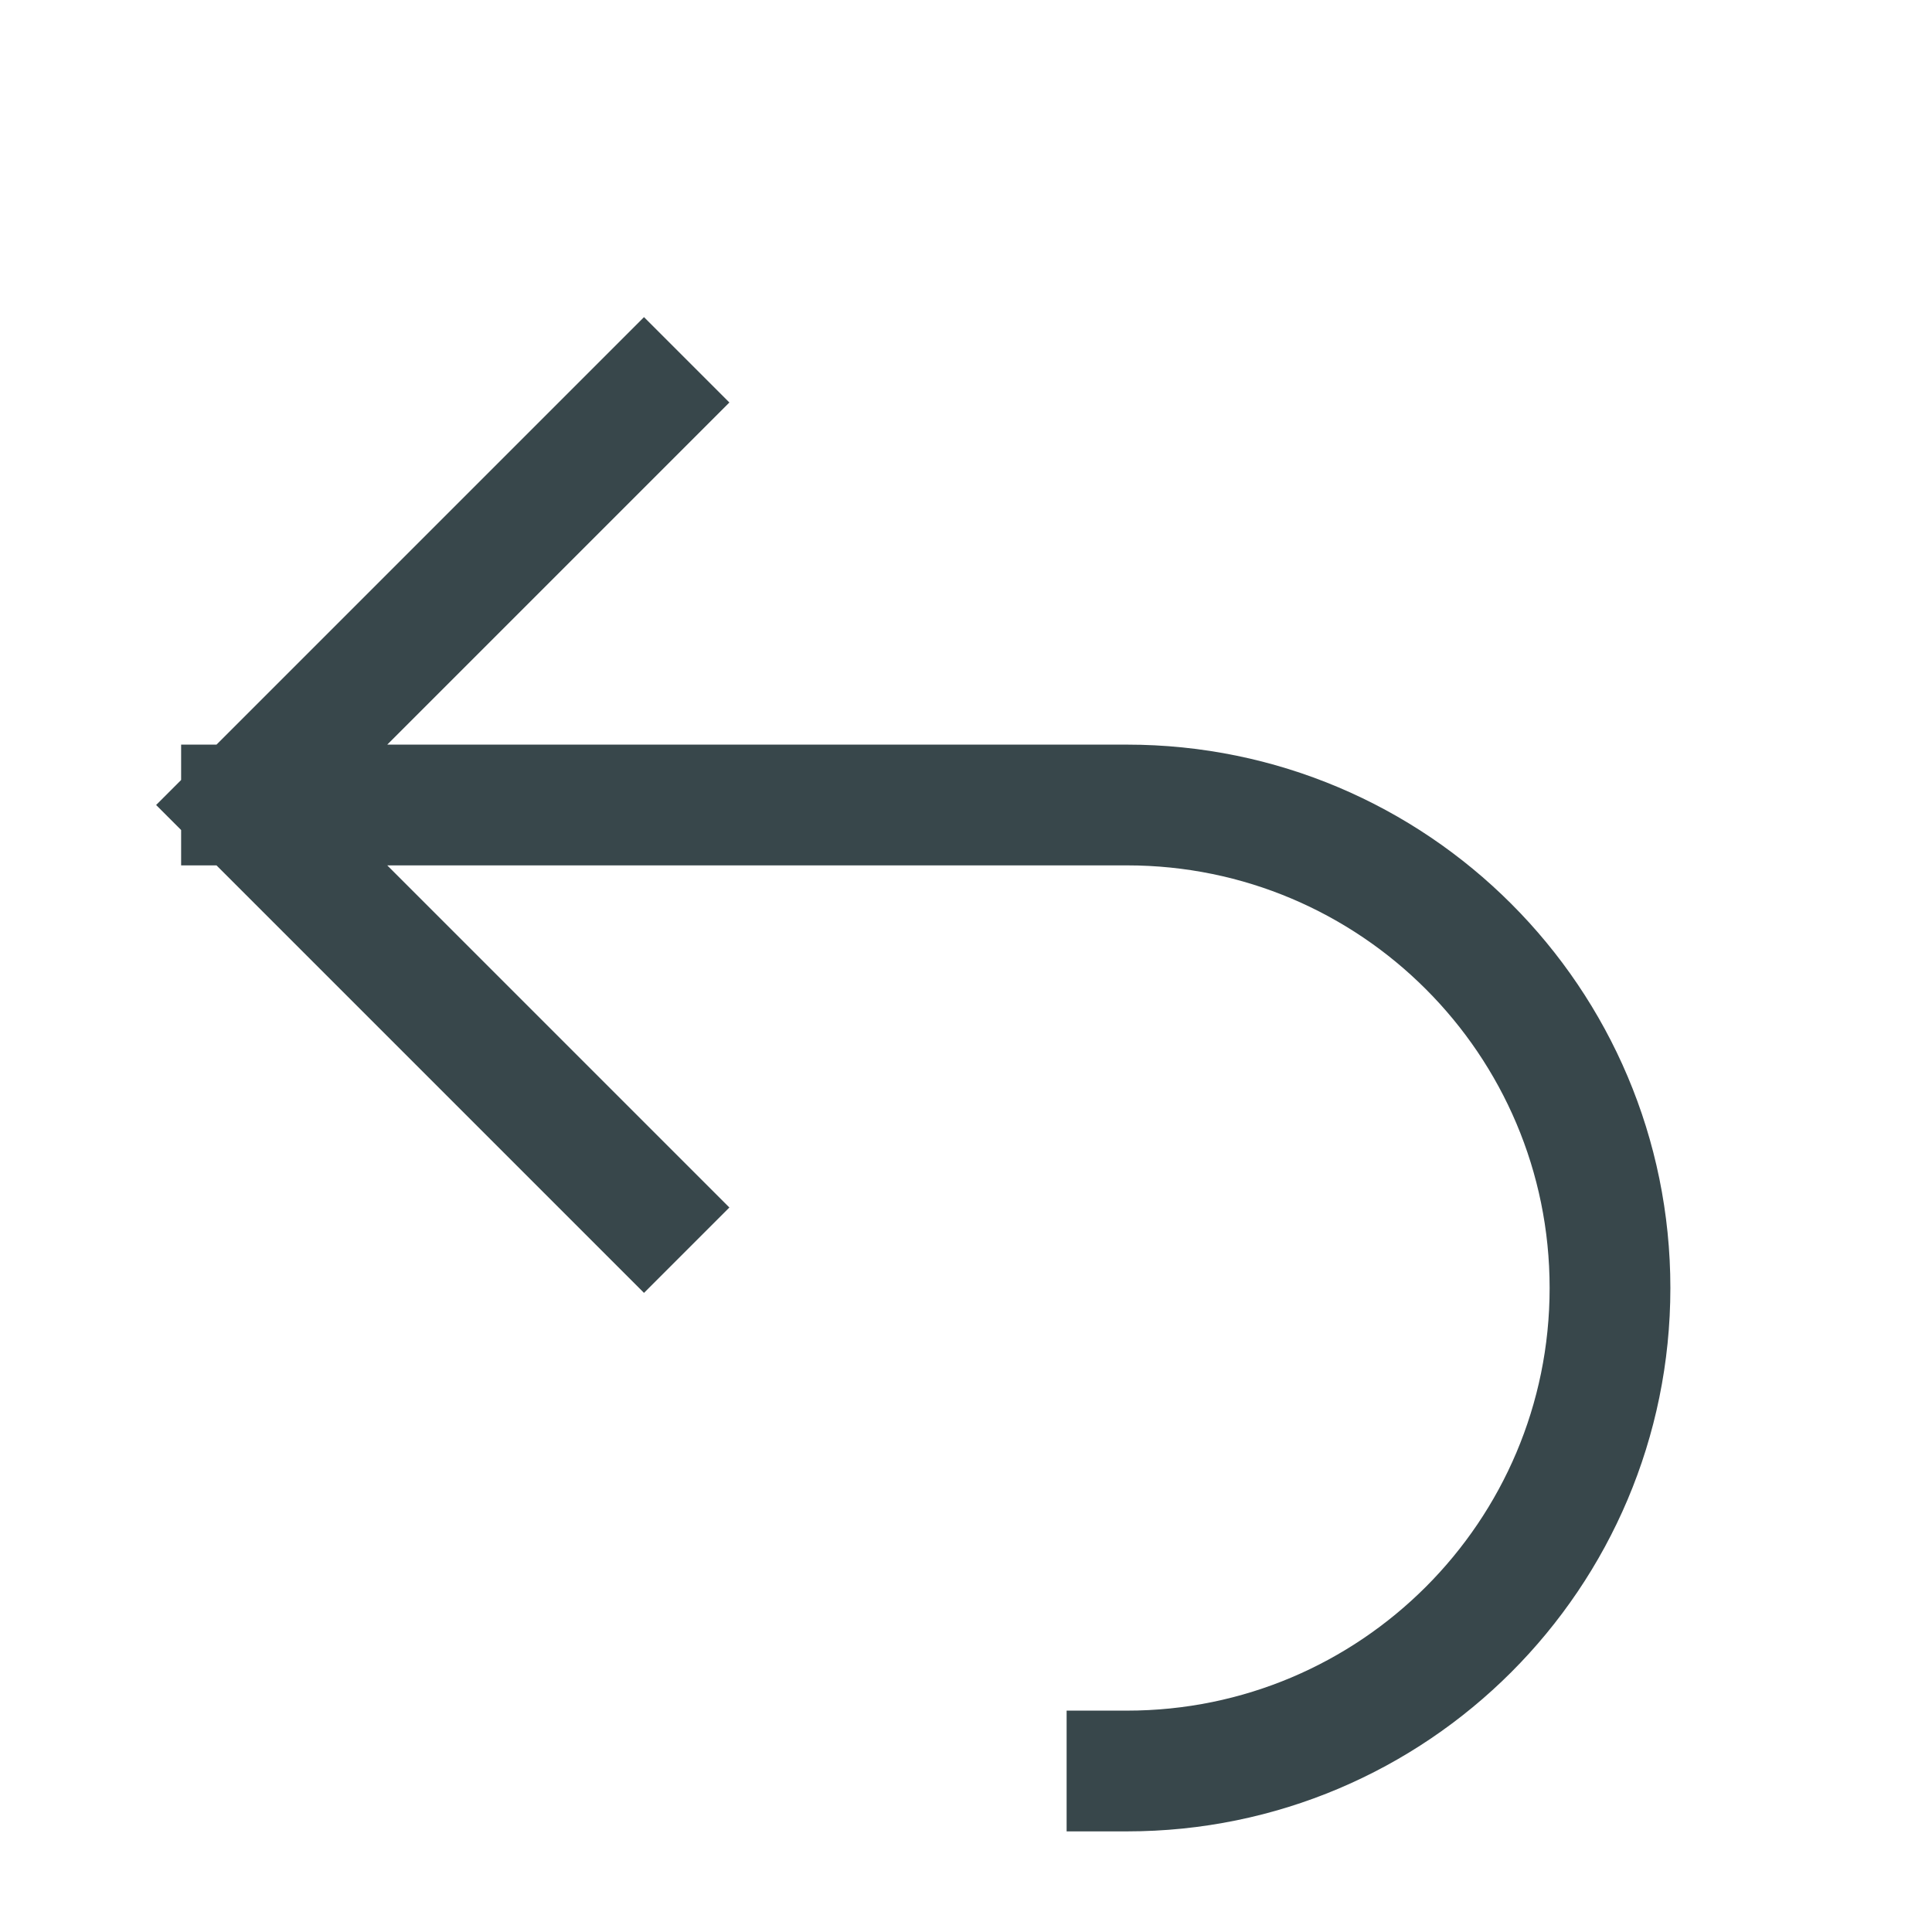
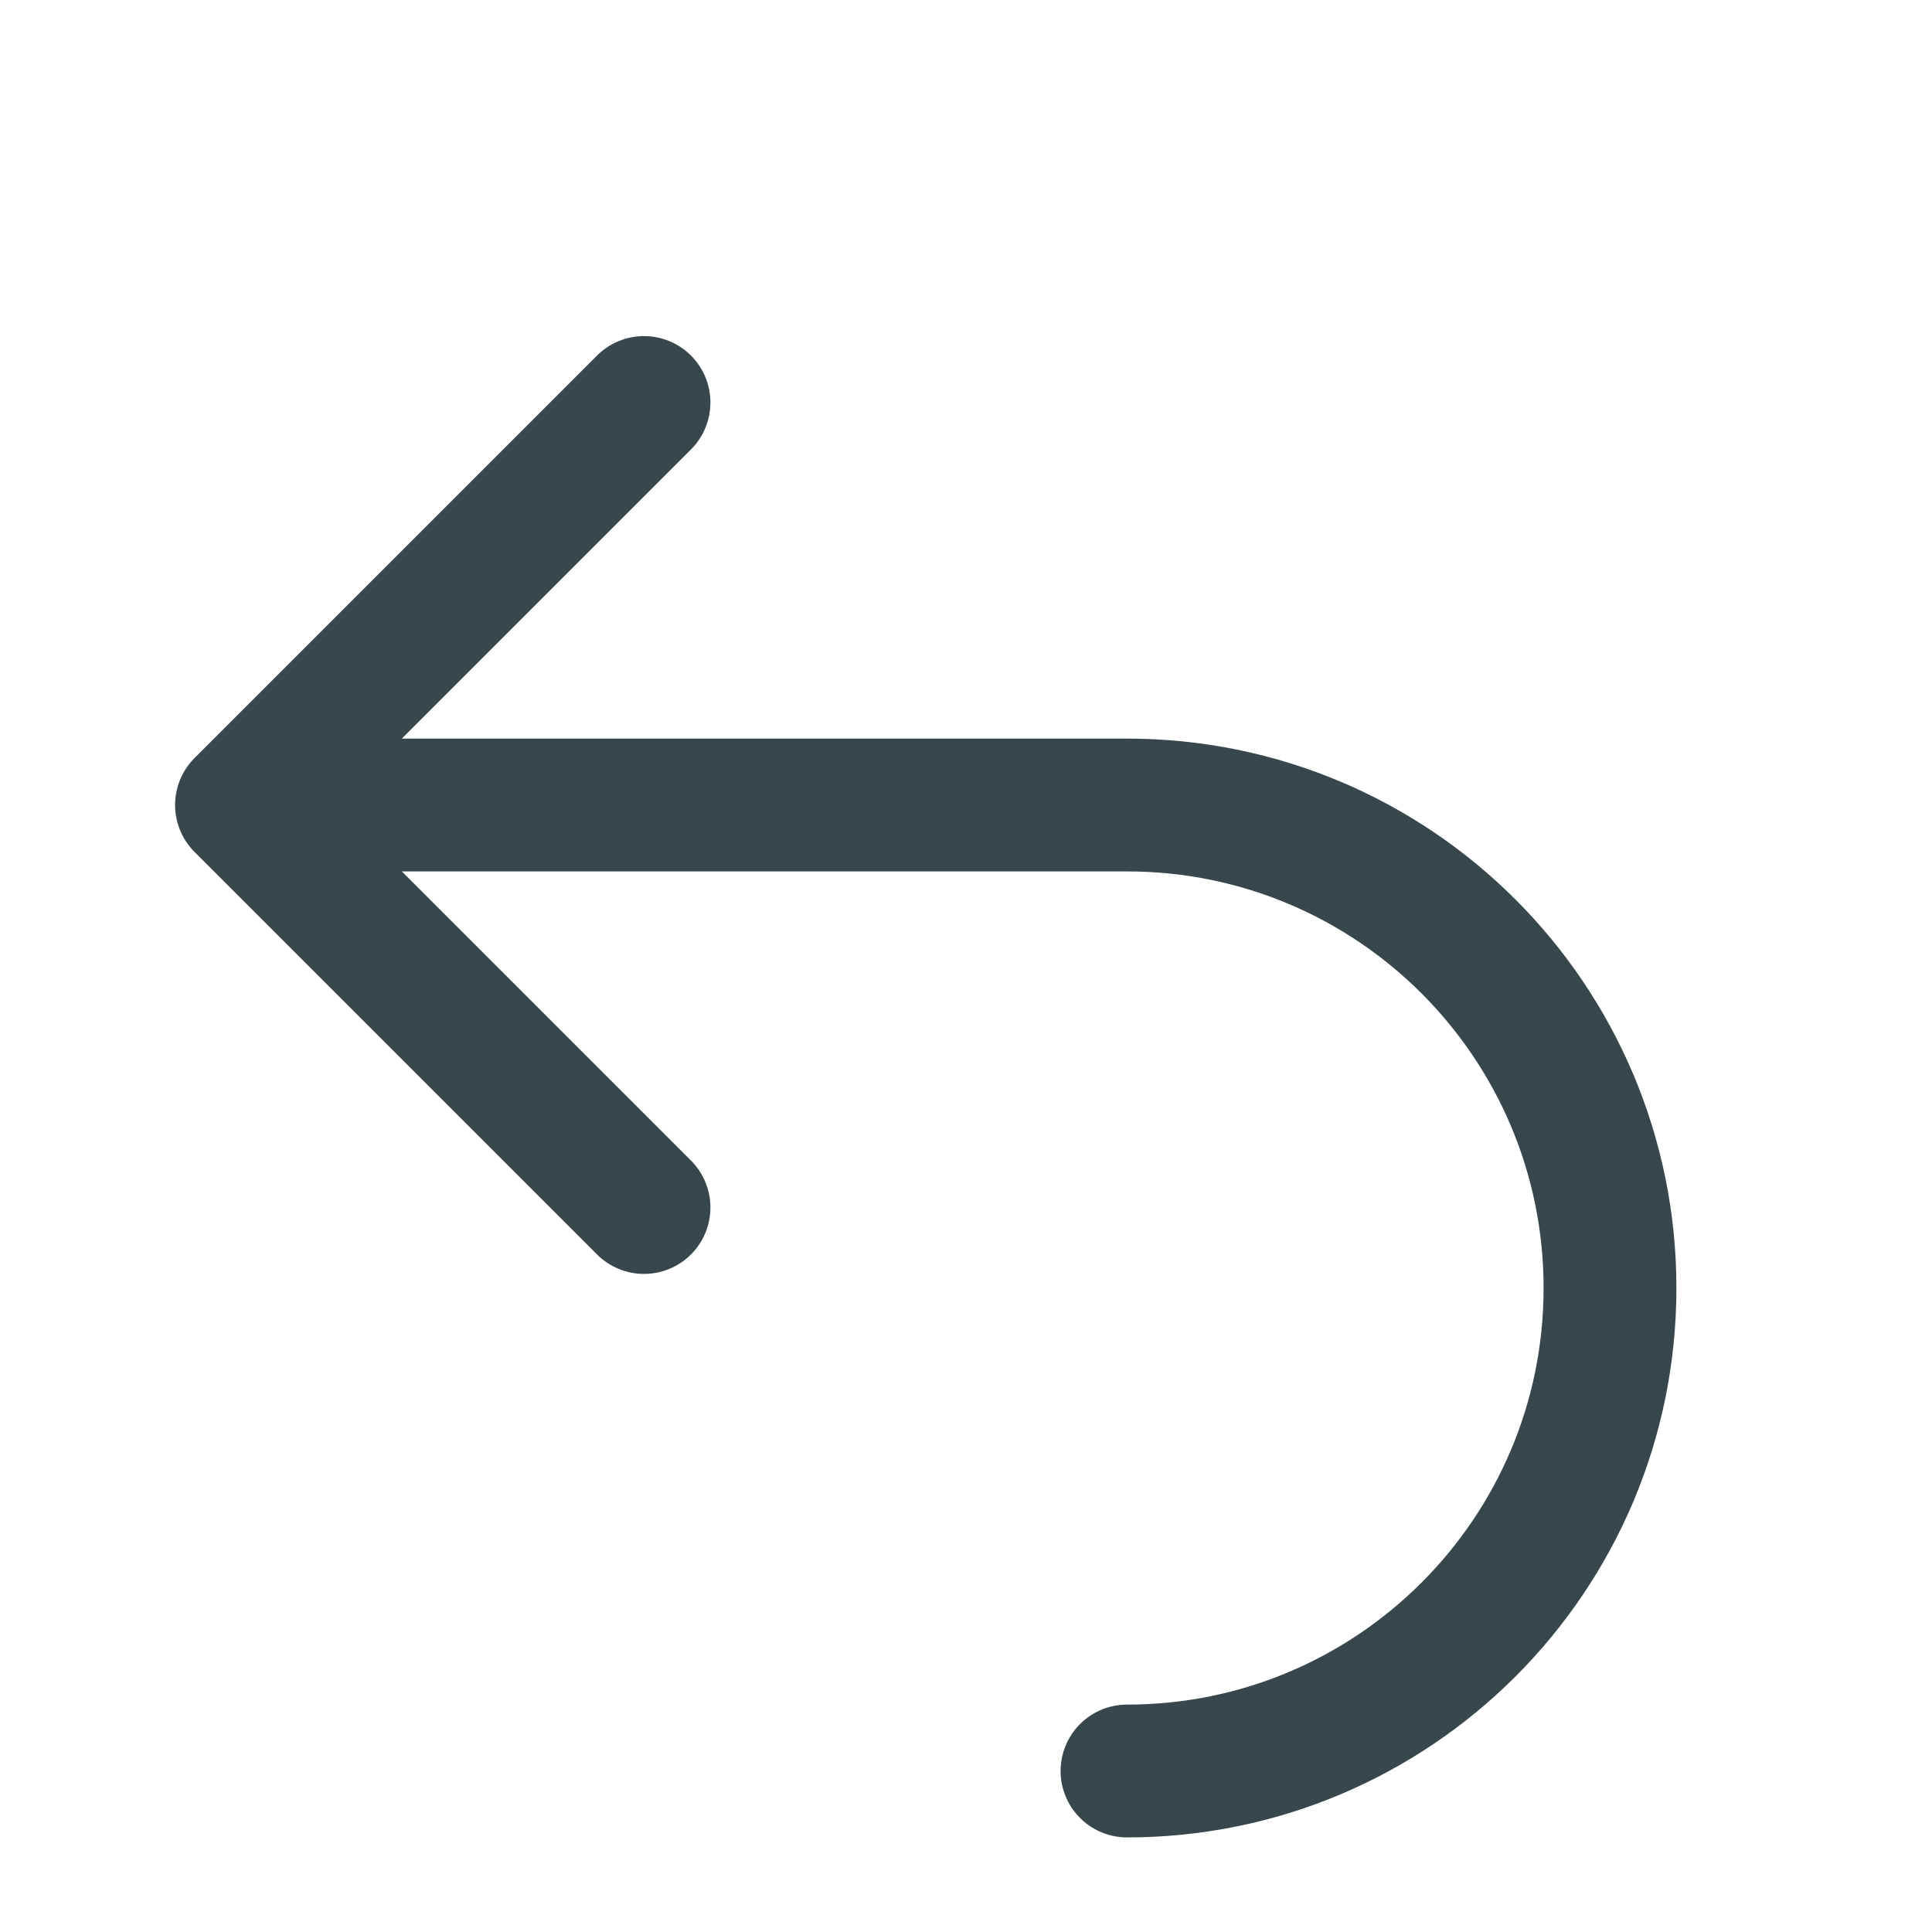
- <svg xmlns="http://www.w3.org/2000/svg" width="24" height="24" viewBox="0 0 24 24" fill="none" stroke="#38474b" stroke-width="1.5" stroke-linecap="square" stroke-linejoin="miter">
+ <svg xmlns="http://www.w3.org/2000/svg" width="24" height="24" viewBox="0 0 24 24" fill="none" stroke="#38474b" stroke-width="1.65" stroke-linecap="round" stroke-linejoin="round">
  <path d="M8 5 3 10l5 5M3 10h11a6 6 0 0 1 0 12" />
</svg>
